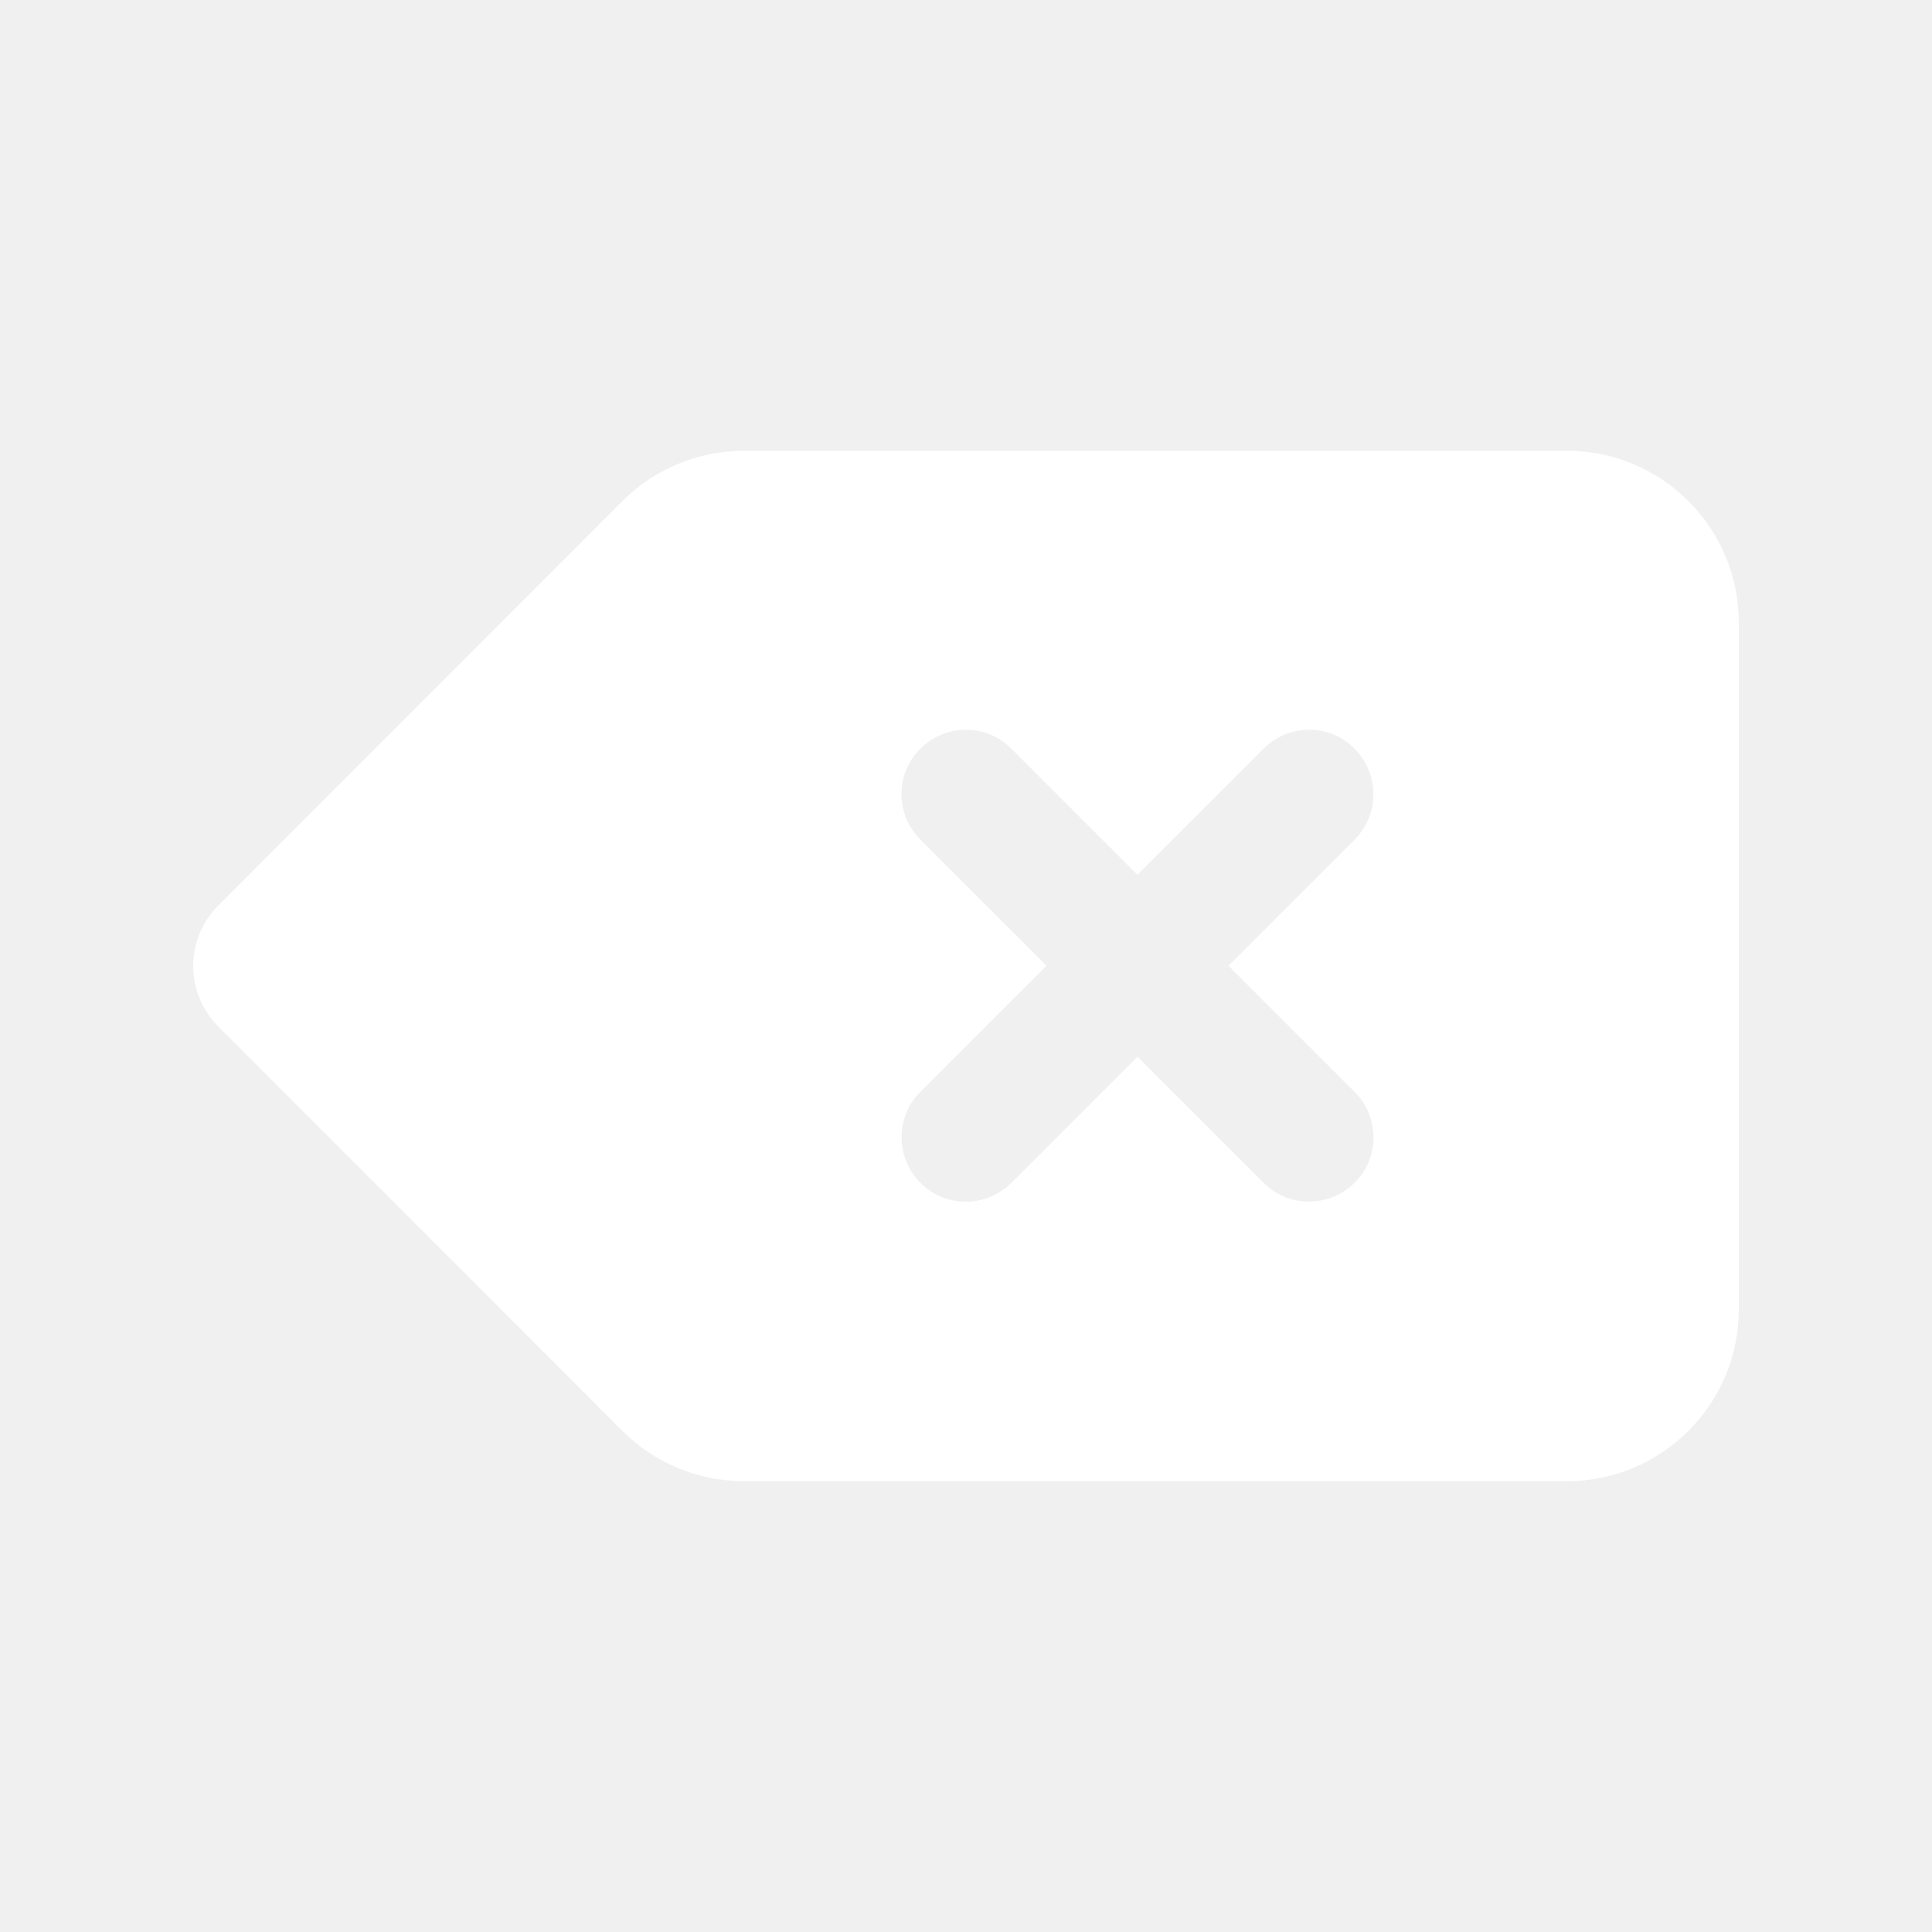
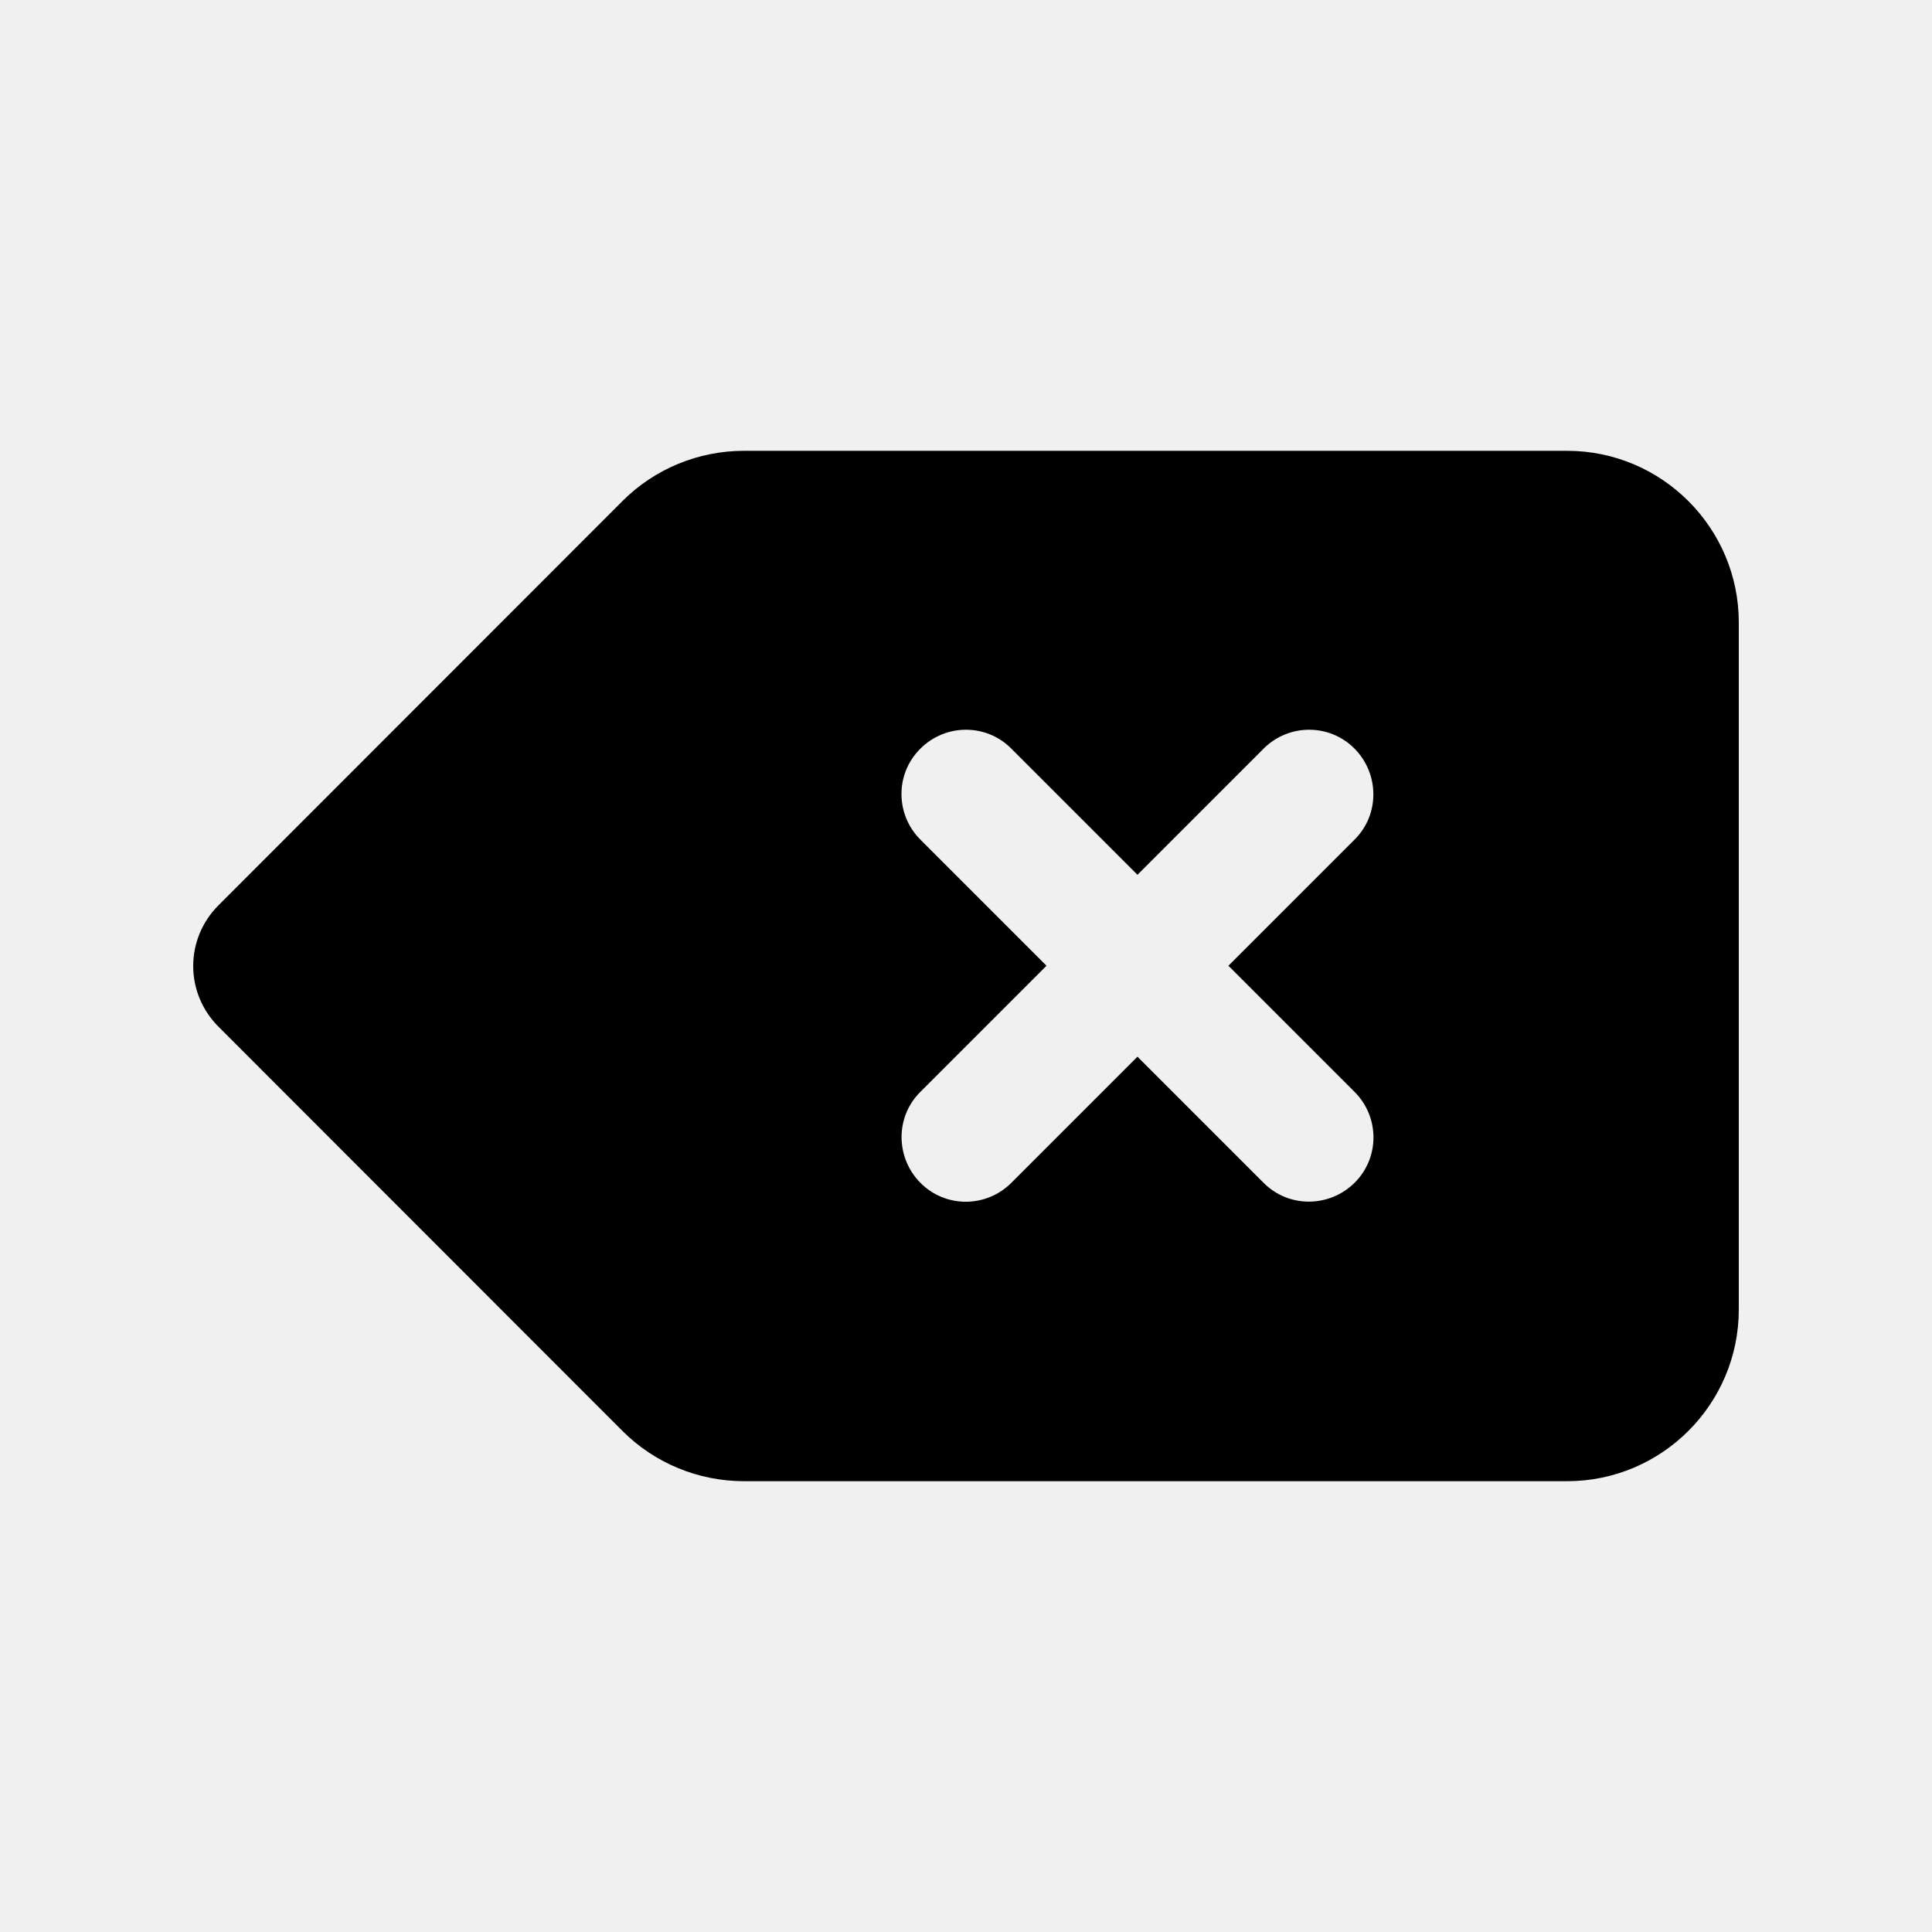
<svg xmlns="http://www.w3.org/2000/svg" viewBox="0 0 720 720" version="1.1" id="svg1" width="720" height="720">
-   <path fill="white" d="m 648,232 c 0,-35.3 -28.7,-64 -64,-64 H 277.3 c -17,0 -33.3,6.7 -45.3,18.7 L 81.4,337.4 c -6,6 -9.4,14.1 -9.4,22.6 0,8.5 3.4,16.6 9.4,22.6 L 232,533.3 c 12,12 28.3,18.7 45.3,18.7 H 584 c 35.3,0 64,-28.7 64,-64 z m -305,47 c 9.4,-9.4 24.6,-9.4 33.9,0 l 47,47 47,-47 c 9.4,-9.4 24.6,-9.4 33.9,0 9.3,9.4 9.4,24.6 0,33.9 l -47,47 47,47 c 9.4,9.4 9.4,24.6 0,33.9 -9.4,9.3 -24.6,9.4 -33.9,0 l -47,-47 -47,47 c -9.4,9.4 -24.6,9.4 -33.9,0 -9.3,-9.4 -9.4,-24.6 0,-33.9 l 47,-47 -47,-47 c -9.4,-9.4 -9.4,-24.6 0,-33.9 z" id="path1" />
+   <path d="m 648,232 c 0,-35.3 -28.7,-64 -64,-64 H 277.3 c -17,0 -33.3,6.7 -45.3,18.7 L 81.4,337.4 c -6,6 -9.4,14.1 -9.4,22.6 0,8.5 3.4,16.6 9.4,22.6 L 232,533.3 c 12,12 28.3,18.7 45.3,18.7 H 584 c 35.3,0 64,-28.7 64,-64 z m -305,47 c 9.4,-9.4 24.6,-9.4 33.9,0 l 47,47 47,-47 c 9.4,-9.4 24.6,-9.4 33.9,0 9.3,9.4 9.4,24.6 0,33.9 l -47,47 47,47 c 9.4,9.4 9.4,24.6 0,33.9 -9.4,9.3 -24.6,9.4 -33.9,0 l -47,-47 -47,47 c -9.4,9.4 -24.6,9.4 -33.9,0 -9.3,-9.4 -9.4,-24.6 0,-33.9 l 47,-47 -47,-47 c -9.4,-9.4 -9.4,-24.6 0,-33.9 z" />
</svg>
